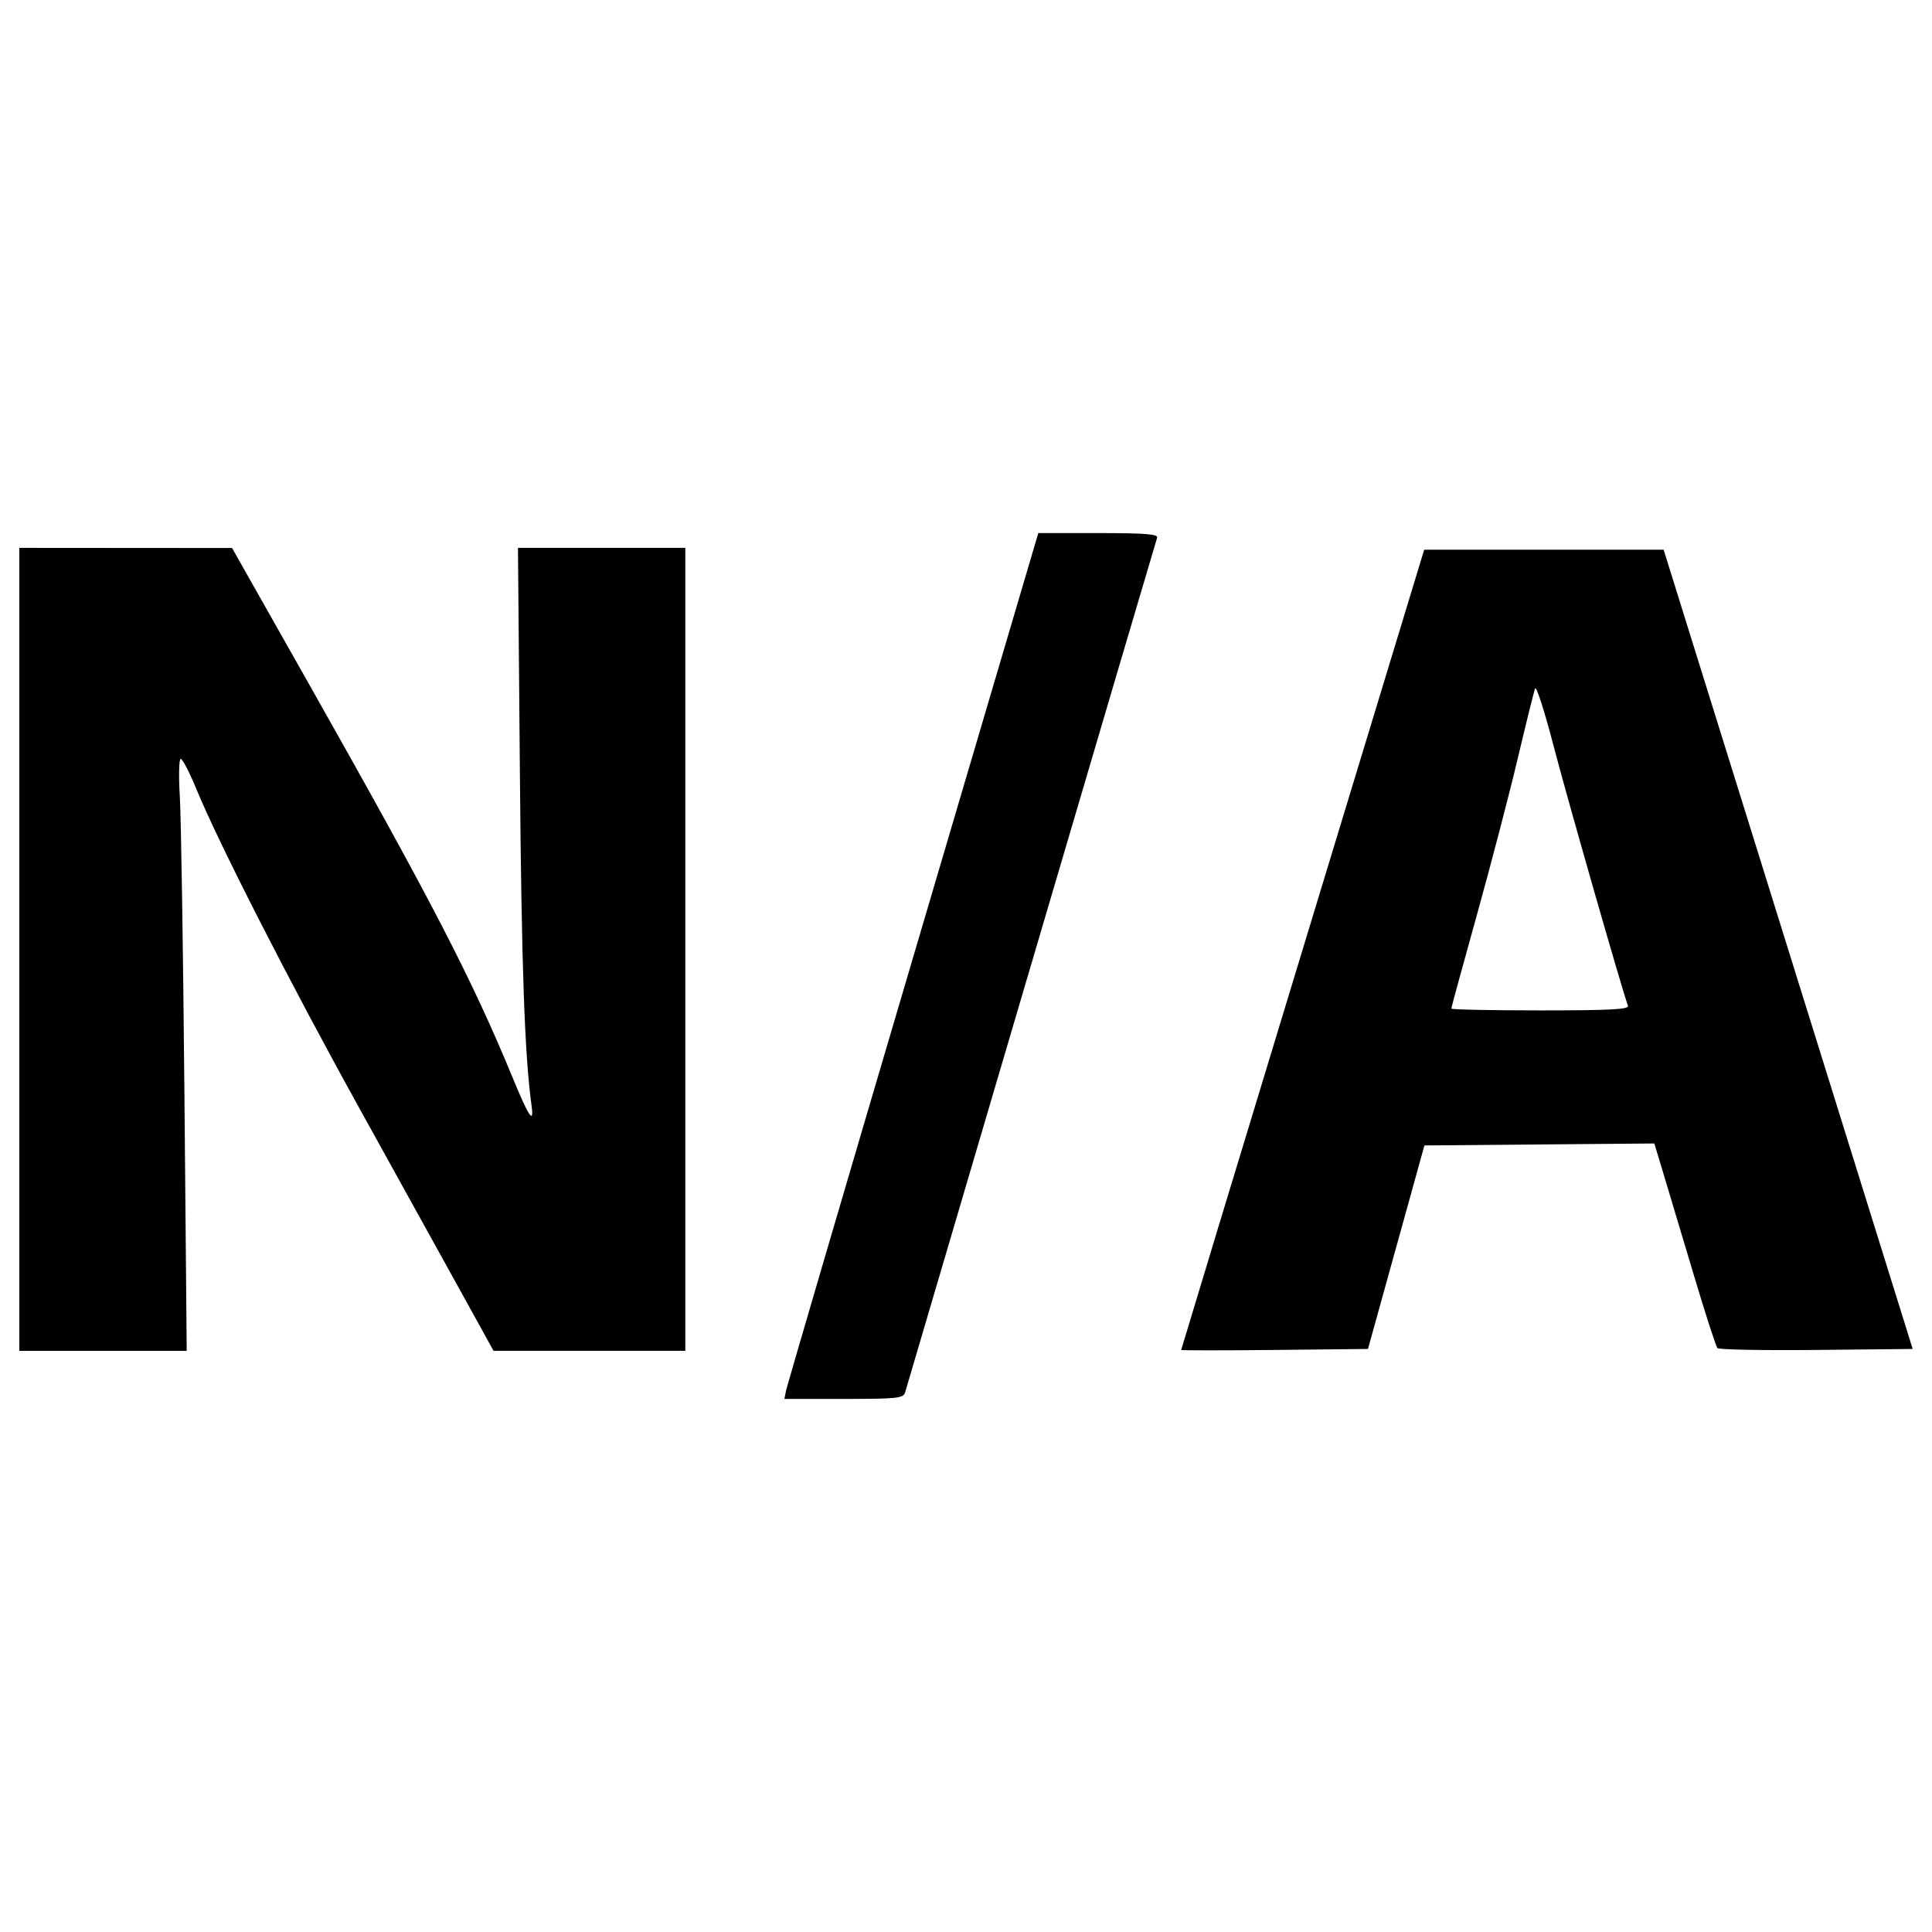
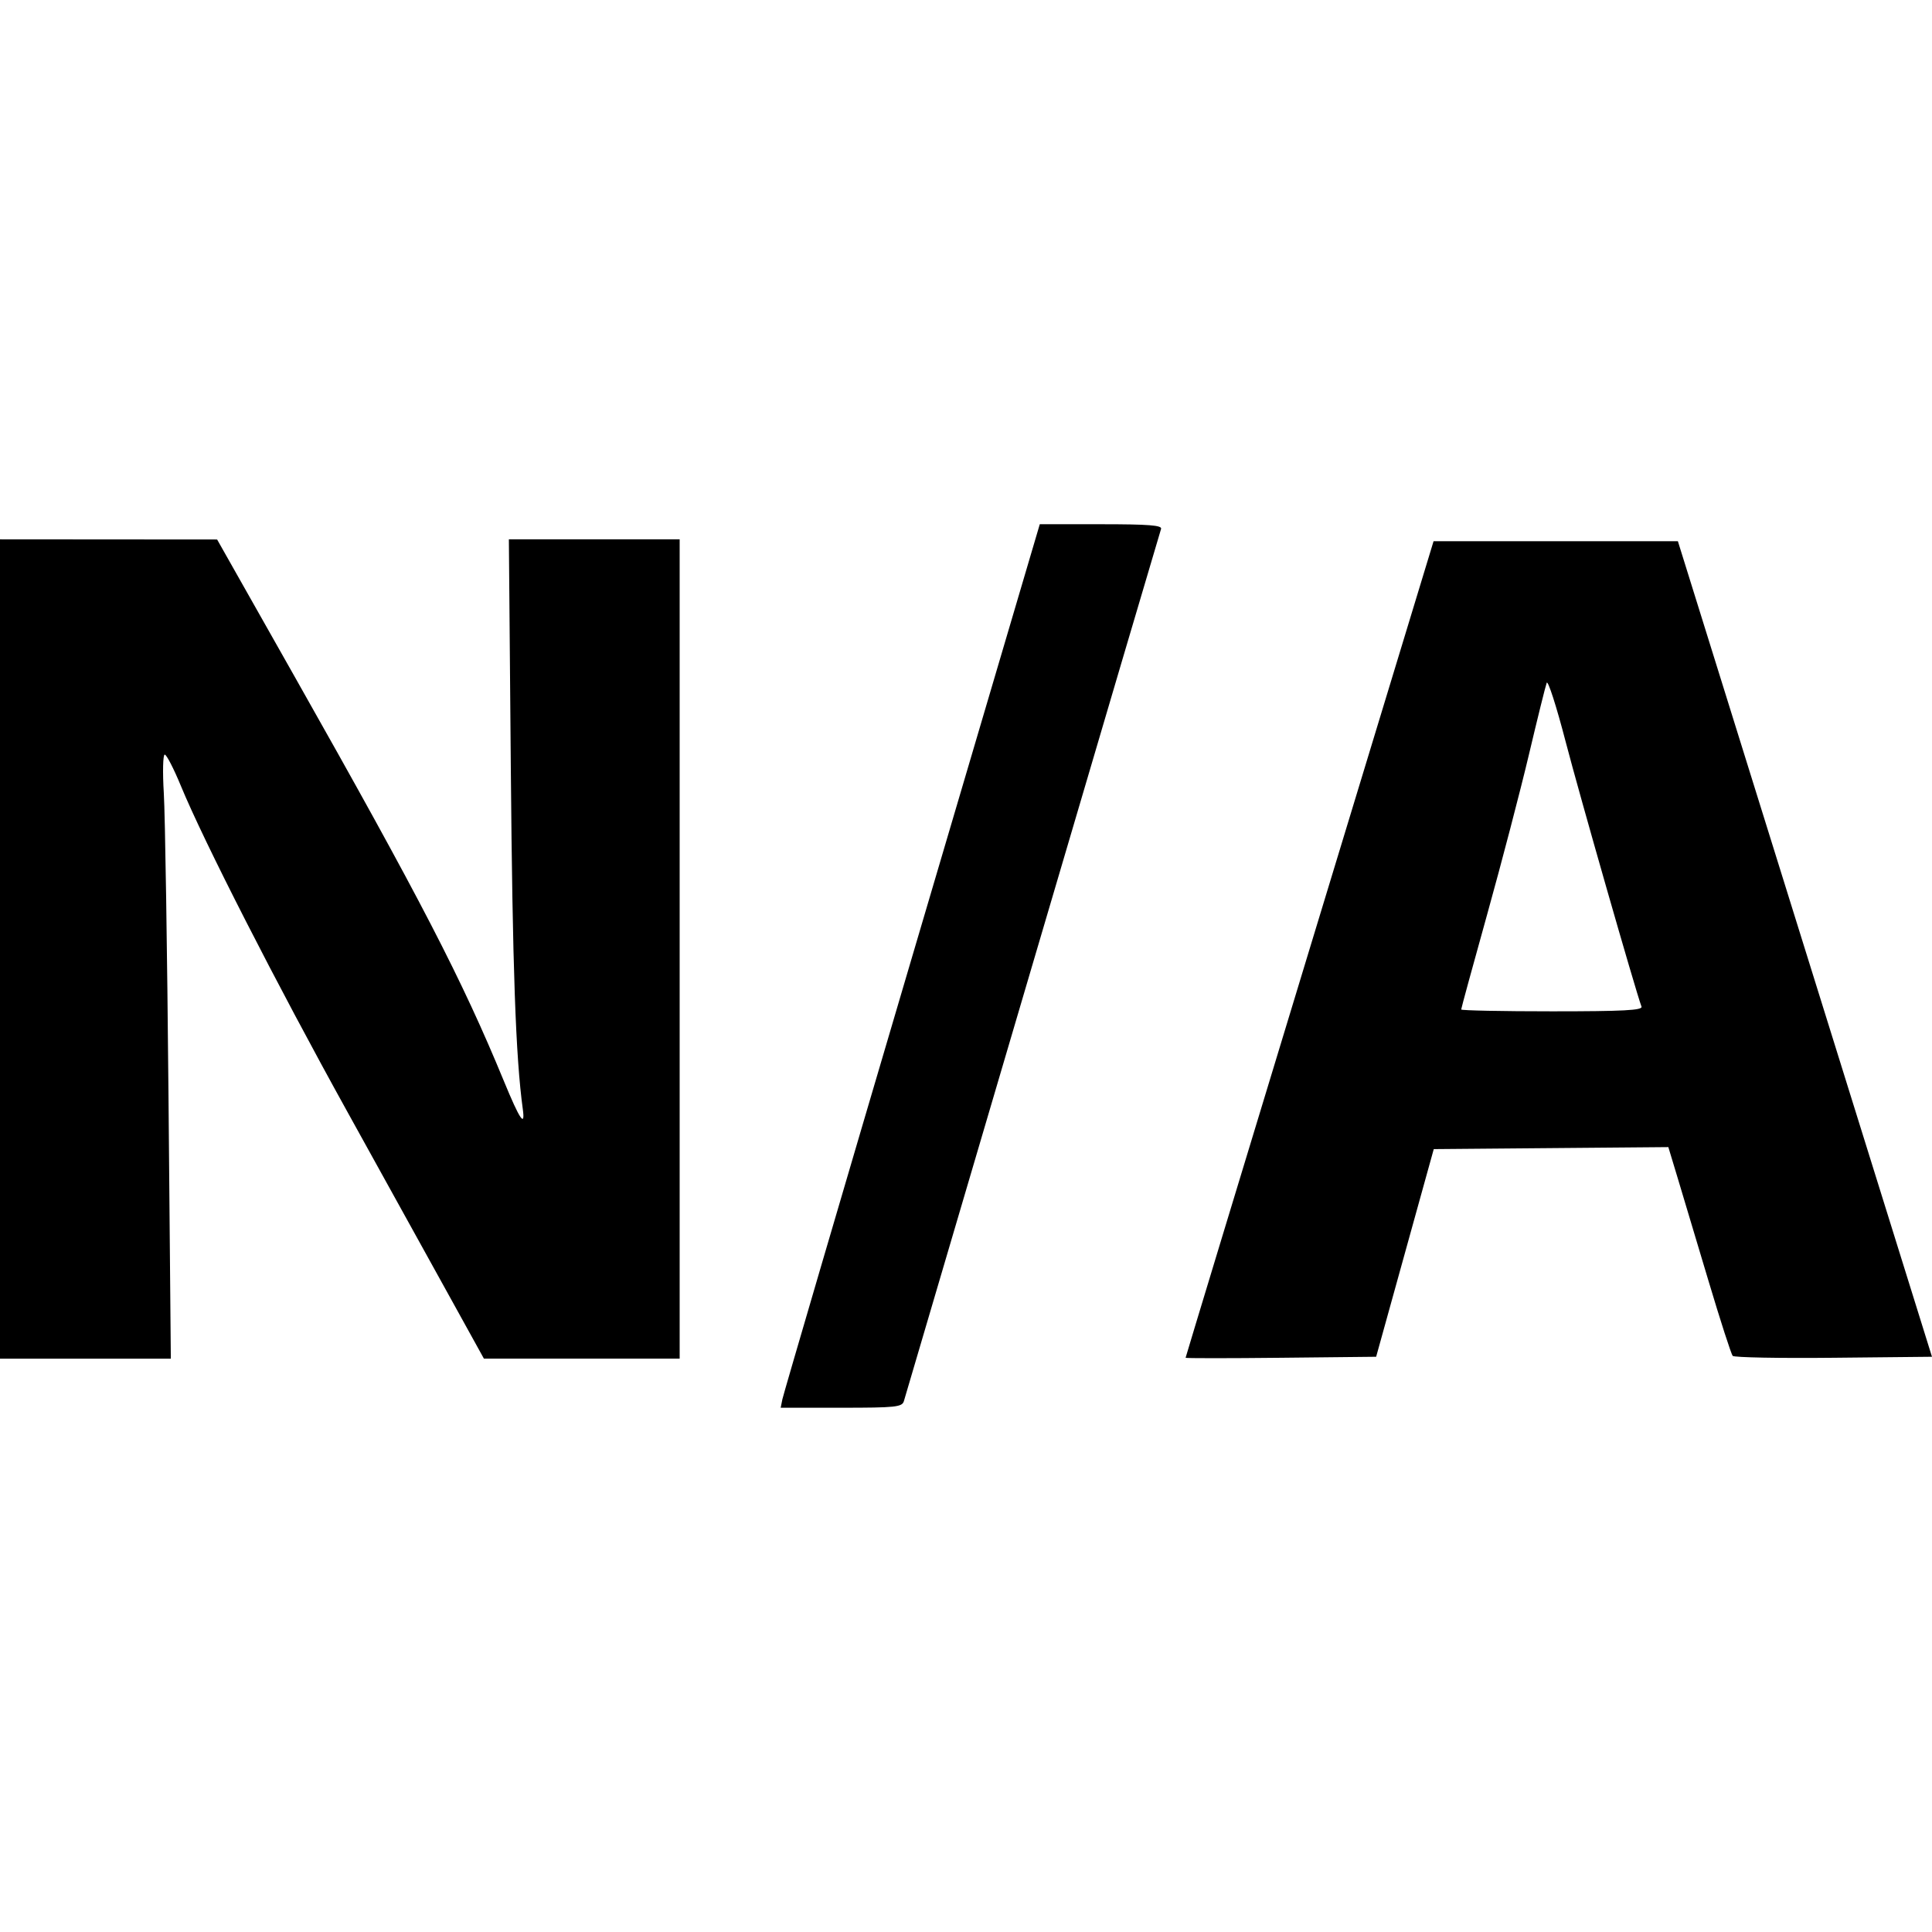
<svg xmlns="http://www.w3.org/2000/svg" width="100mm" height="100mm" viewBox="0 0 100 100" version="1.1" id="svg8">
  <defs id="defs2" />
  <g id="layer1" transform="translate(0,-197)">
-     <path style="fill:#000000;stroke-width:0.192" d="m 40.686,268.977 c 0.047,-0.237 3.004,-10.321 6.571,-22.408 L 53.742,224.592 h 3.117 c 2.41,0 3.098,0.054 3.034,0.239 -0.046,0.132 -2.977,10.064 -6.514,22.073 -3.537,12.008 -6.476,21.984 -6.531,22.169 -0.09,0.301 -0.413,0.335 -3.174,0.335 H 40.6 Z M 1,246.138 v -20.78 l 5.506,0.004 5.506,0.004 3.923,6.938 c 6.396,11.312 8.501,15.38 10.624,20.536 0.806,1.958 1.09,2.378 0.958,1.42 -0.362,-2.633 -0.522,-7.171 -0.608,-17.268 l -0.099,-11.635 h 4.331 4.331 v 20.78 20.78 H 30.51 25.545 l -1.719,-3.112 c -0.945,-1.712 -3.294,-5.956 -5.219,-9.432 -3.582,-6.468 -7.277,-13.703 -8.436,-16.516 -0.357,-0.868 -0.724,-1.579 -0.816,-1.58 -0.091,-9.8e-4 -0.113,0.881 -0.047,1.961 0.065,1.08 0.172,7.974 0.237,15.322 l 0.119,13.359 H 5.333 1 Z m 60.138,20.735 c 4.24e-4,-0.028 2.831,-9.359 6.289,-20.735 l 6.289,-20.684 h 6.197 6.197 L 92.555,246.138 99,266.822 l -4.985,0.051 c -2.742,0.028 -5.047,-0.015 -5.122,-0.096 -0.075,-0.081 -0.626,-1.784 -1.223,-3.786 -0.597,-2.001 -1.301,-4.351 -1.564,-5.222 l -0.478,-1.583 -5.95,0.051 -5.95,0.051 -1.461,5.267 -1.461,5.267 -4.834,0.051 c -2.659,0.028 -4.833,0.028 -4.833,0 z m 23.125,-17.815 c -0.308,-0.83 -3.149,-10.757 -3.851,-13.454 -0.466,-1.791 -0.896,-3.127 -0.956,-2.969 -0.06,0.158 -0.466,1.796 -0.902,3.639 -0.436,1.843 -1.388,5.486 -2.114,8.095 -0.727,2.609 -1.321,4.785 -1.321,4.836 0,0.051 2.078,0.093 4.617,0.093 3.613,0 4.598,-0.052 4.528,-0.239 z" id="path826" />
+     <path style="fill:#000000;stroke-width:0.195" d="m 40.496,269.425 c 0.048,-0.242 3.065,-10.531 6.705,-22.865 l 6.618,-22.426 h 3.181 c 2.46,0 3.161,0.055 3.096,0.244 -0.047,0.134 -3.038,10.27 -6.647,22.523 -3.609,12.253 -6.608,22.433 -6.664,22.621 -0.092,0.307 -0.421,0.342 -3.239,0.342 H 40.408 Z M 0,246.12 v -21.204 l 5.619,0.004 5.619,0.004 4.003,7.08 c 6.526,11.542 8.674,15.694 10.841,20.955 0.823,1.998 1.112,2.427 0.978,1.449 -0.369,-2.687 -0.532,-7.317 -0.62,-17.621 l -0.101,-11.872 h 4.42 4.42 v 21.204 21.204 h -5.066 -5.066 L 23.292,264.148 c -0.965,-1.747 -3.361,-6.078 -5.325,-9.625 -3.655,-6.6 -7.426,-13.983 -8.608,-16.853 -0.365,-0.885 -0.739,-1.611 -0.832,-1.612 -0.093,-0.001 -0.115,0.899 -0.048,2.001 0.067,1.102 0.176,8.137 0.242,15.634 l 0.121,13.631 H 4.421 9.999915e-7 Z m 61.366,21.159 c 4.32e-4,-0.029 2.888,-9.55 6.418,-21.159 l 6.417,-21.106 h 6.323 6.323 l 6.576,21.106 6.576,21.106 -5.087,0.052 c -2.798,0.029 -5.15,-0.015 -5.227,-0.098 -0.077,-0.082 -0.638,-1.821 -1.248,-3.863 -0.609,-2.042 -1.328,-4.44 -1.596,-5.328 l -0.488,-1.615 -6.071,0.052 -6.071,0.052 -1.491,5.374 -1.491,5.374 -4.932,0.052 c -2.713,0.029 -4.932,0.029 -4.932,0 z m 23.597,-18.178 c -0.314,-0.847 -3.214,-10.977 -3.93,-13.729 -0.475,-1.827 -0.915,-3.19 -0.976,-3.029 -0.061,0.161 -0.475,1.832 -0.92,3.713 -0.445,1.881 -1.416,5.598 -2.158,8.26 -0.742,2.662 -1.348,4.882 -1.348,4.935 0,0.052 2.12,0.095 4.711,0.095 3.687,0 4.692,-0.053 4.621,-0.244 z" id="path826" />
  </g>
</svg>
